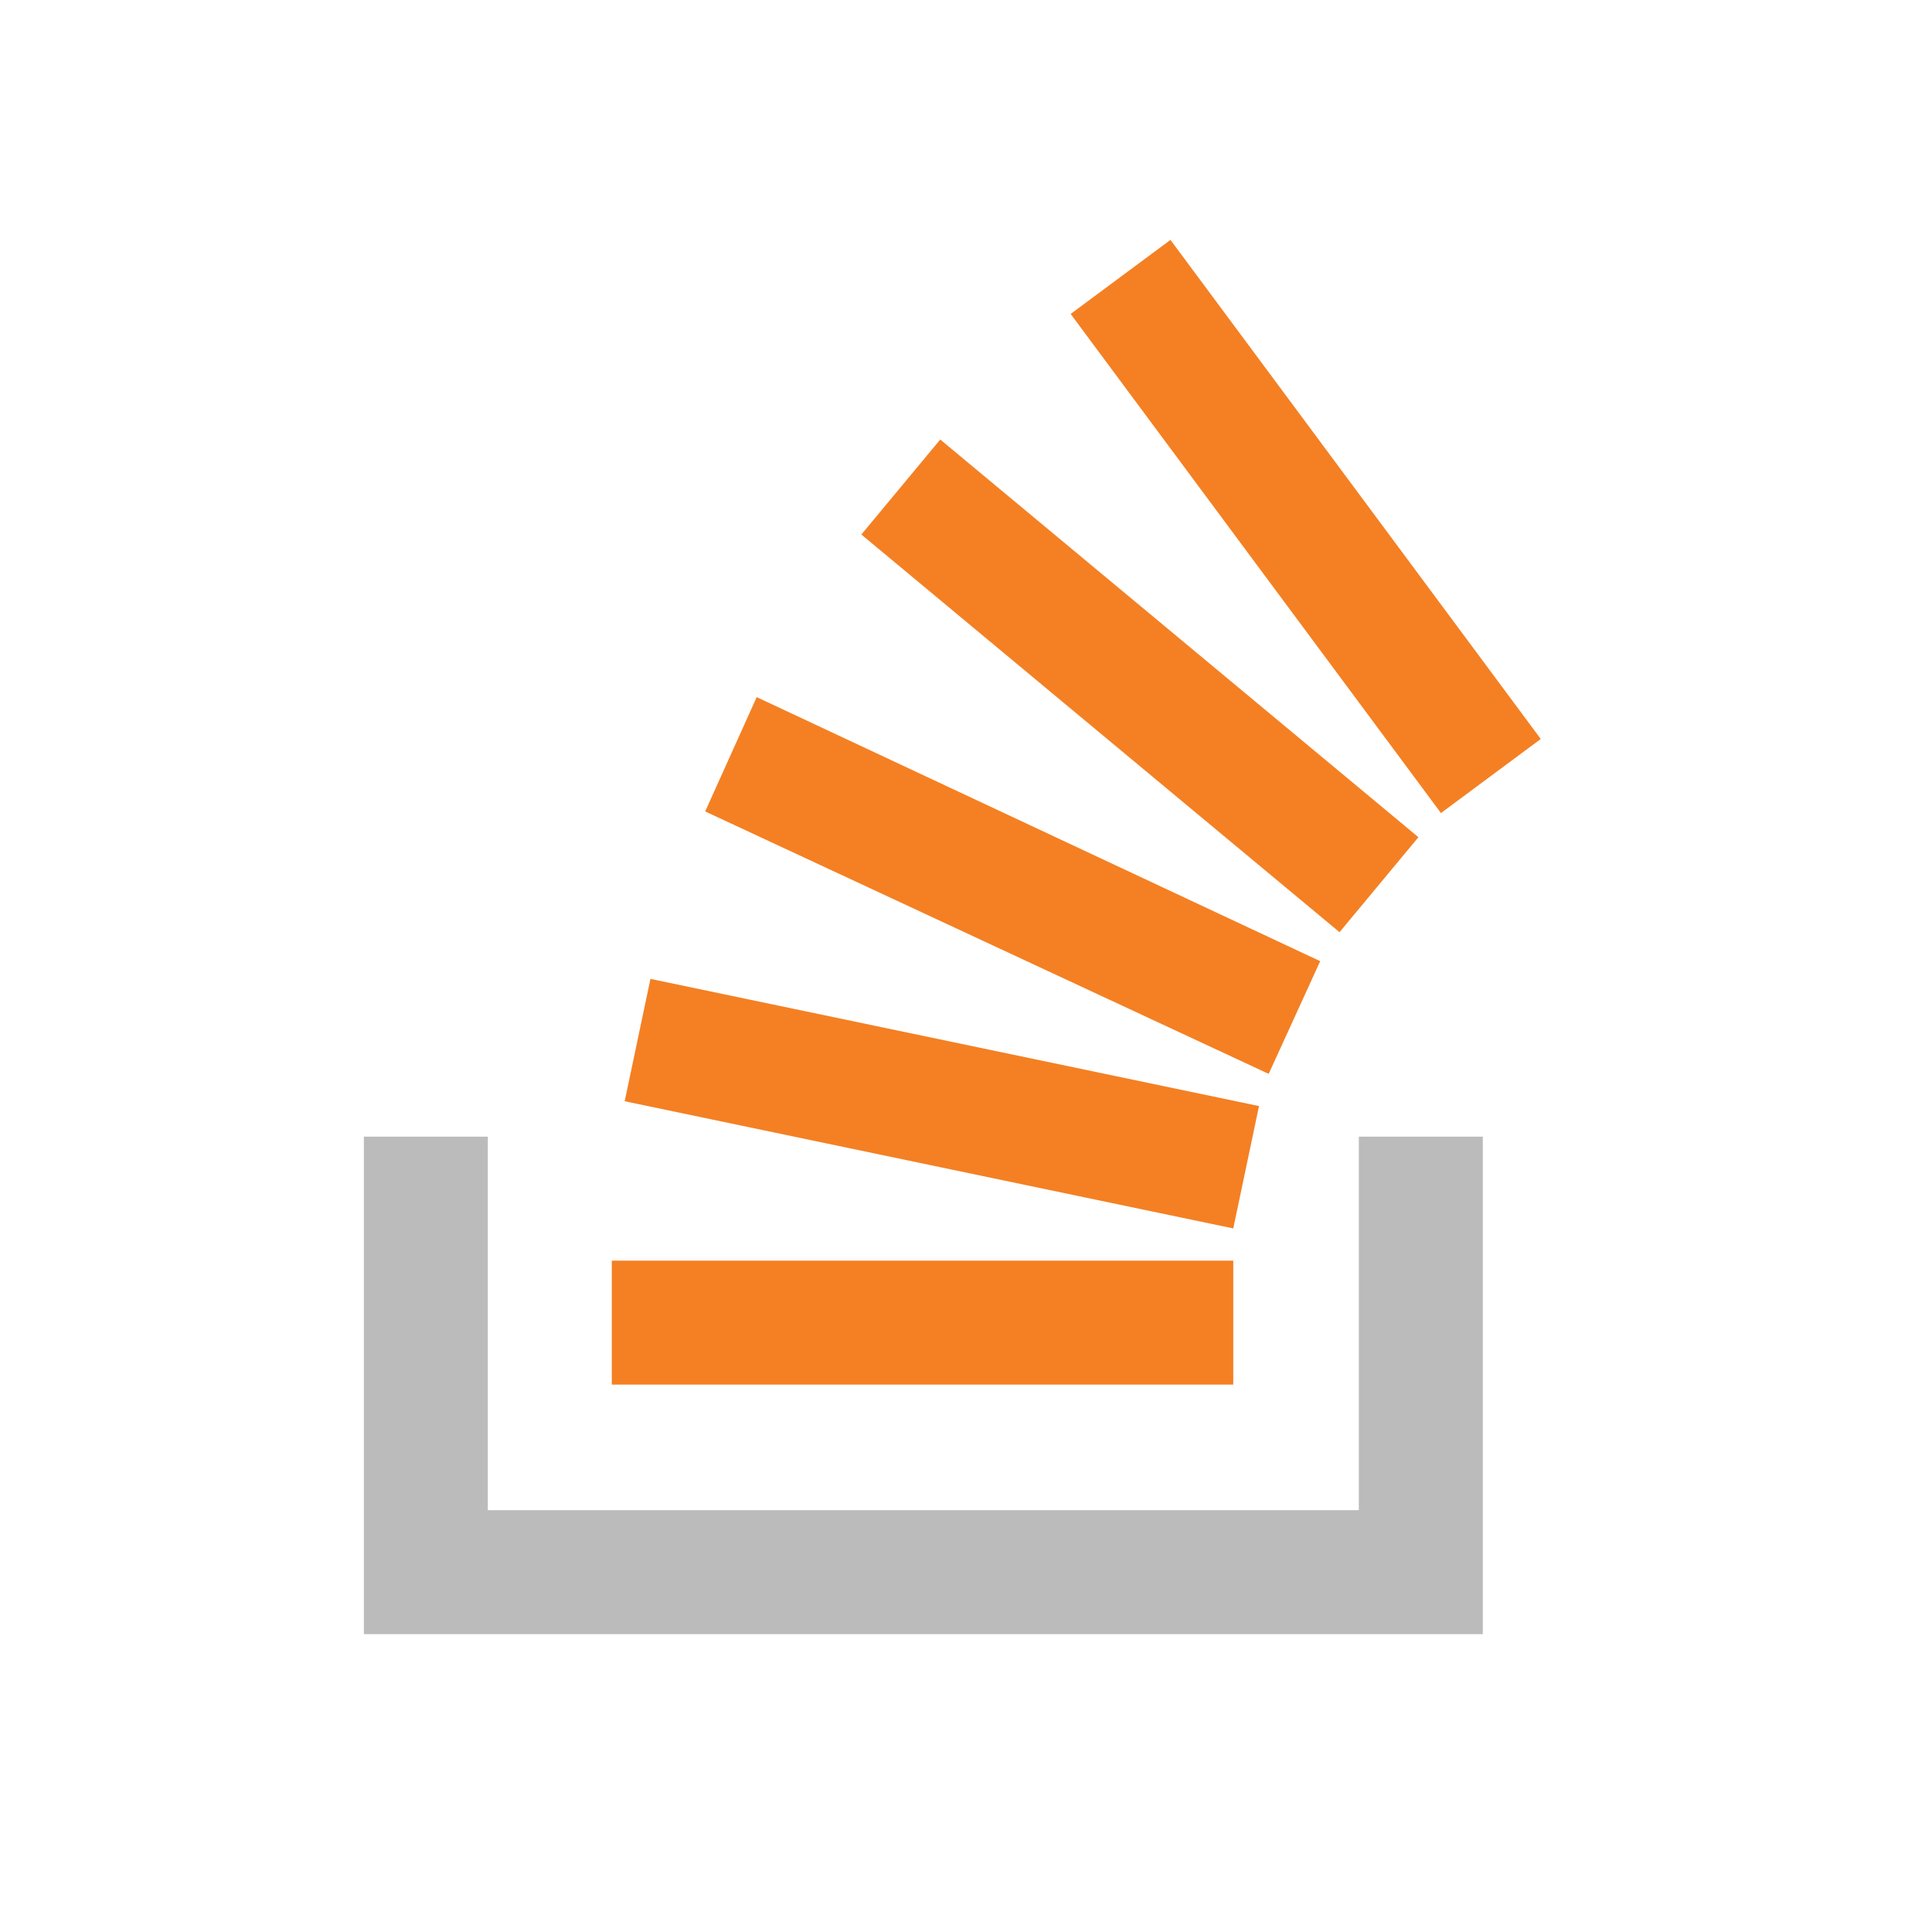
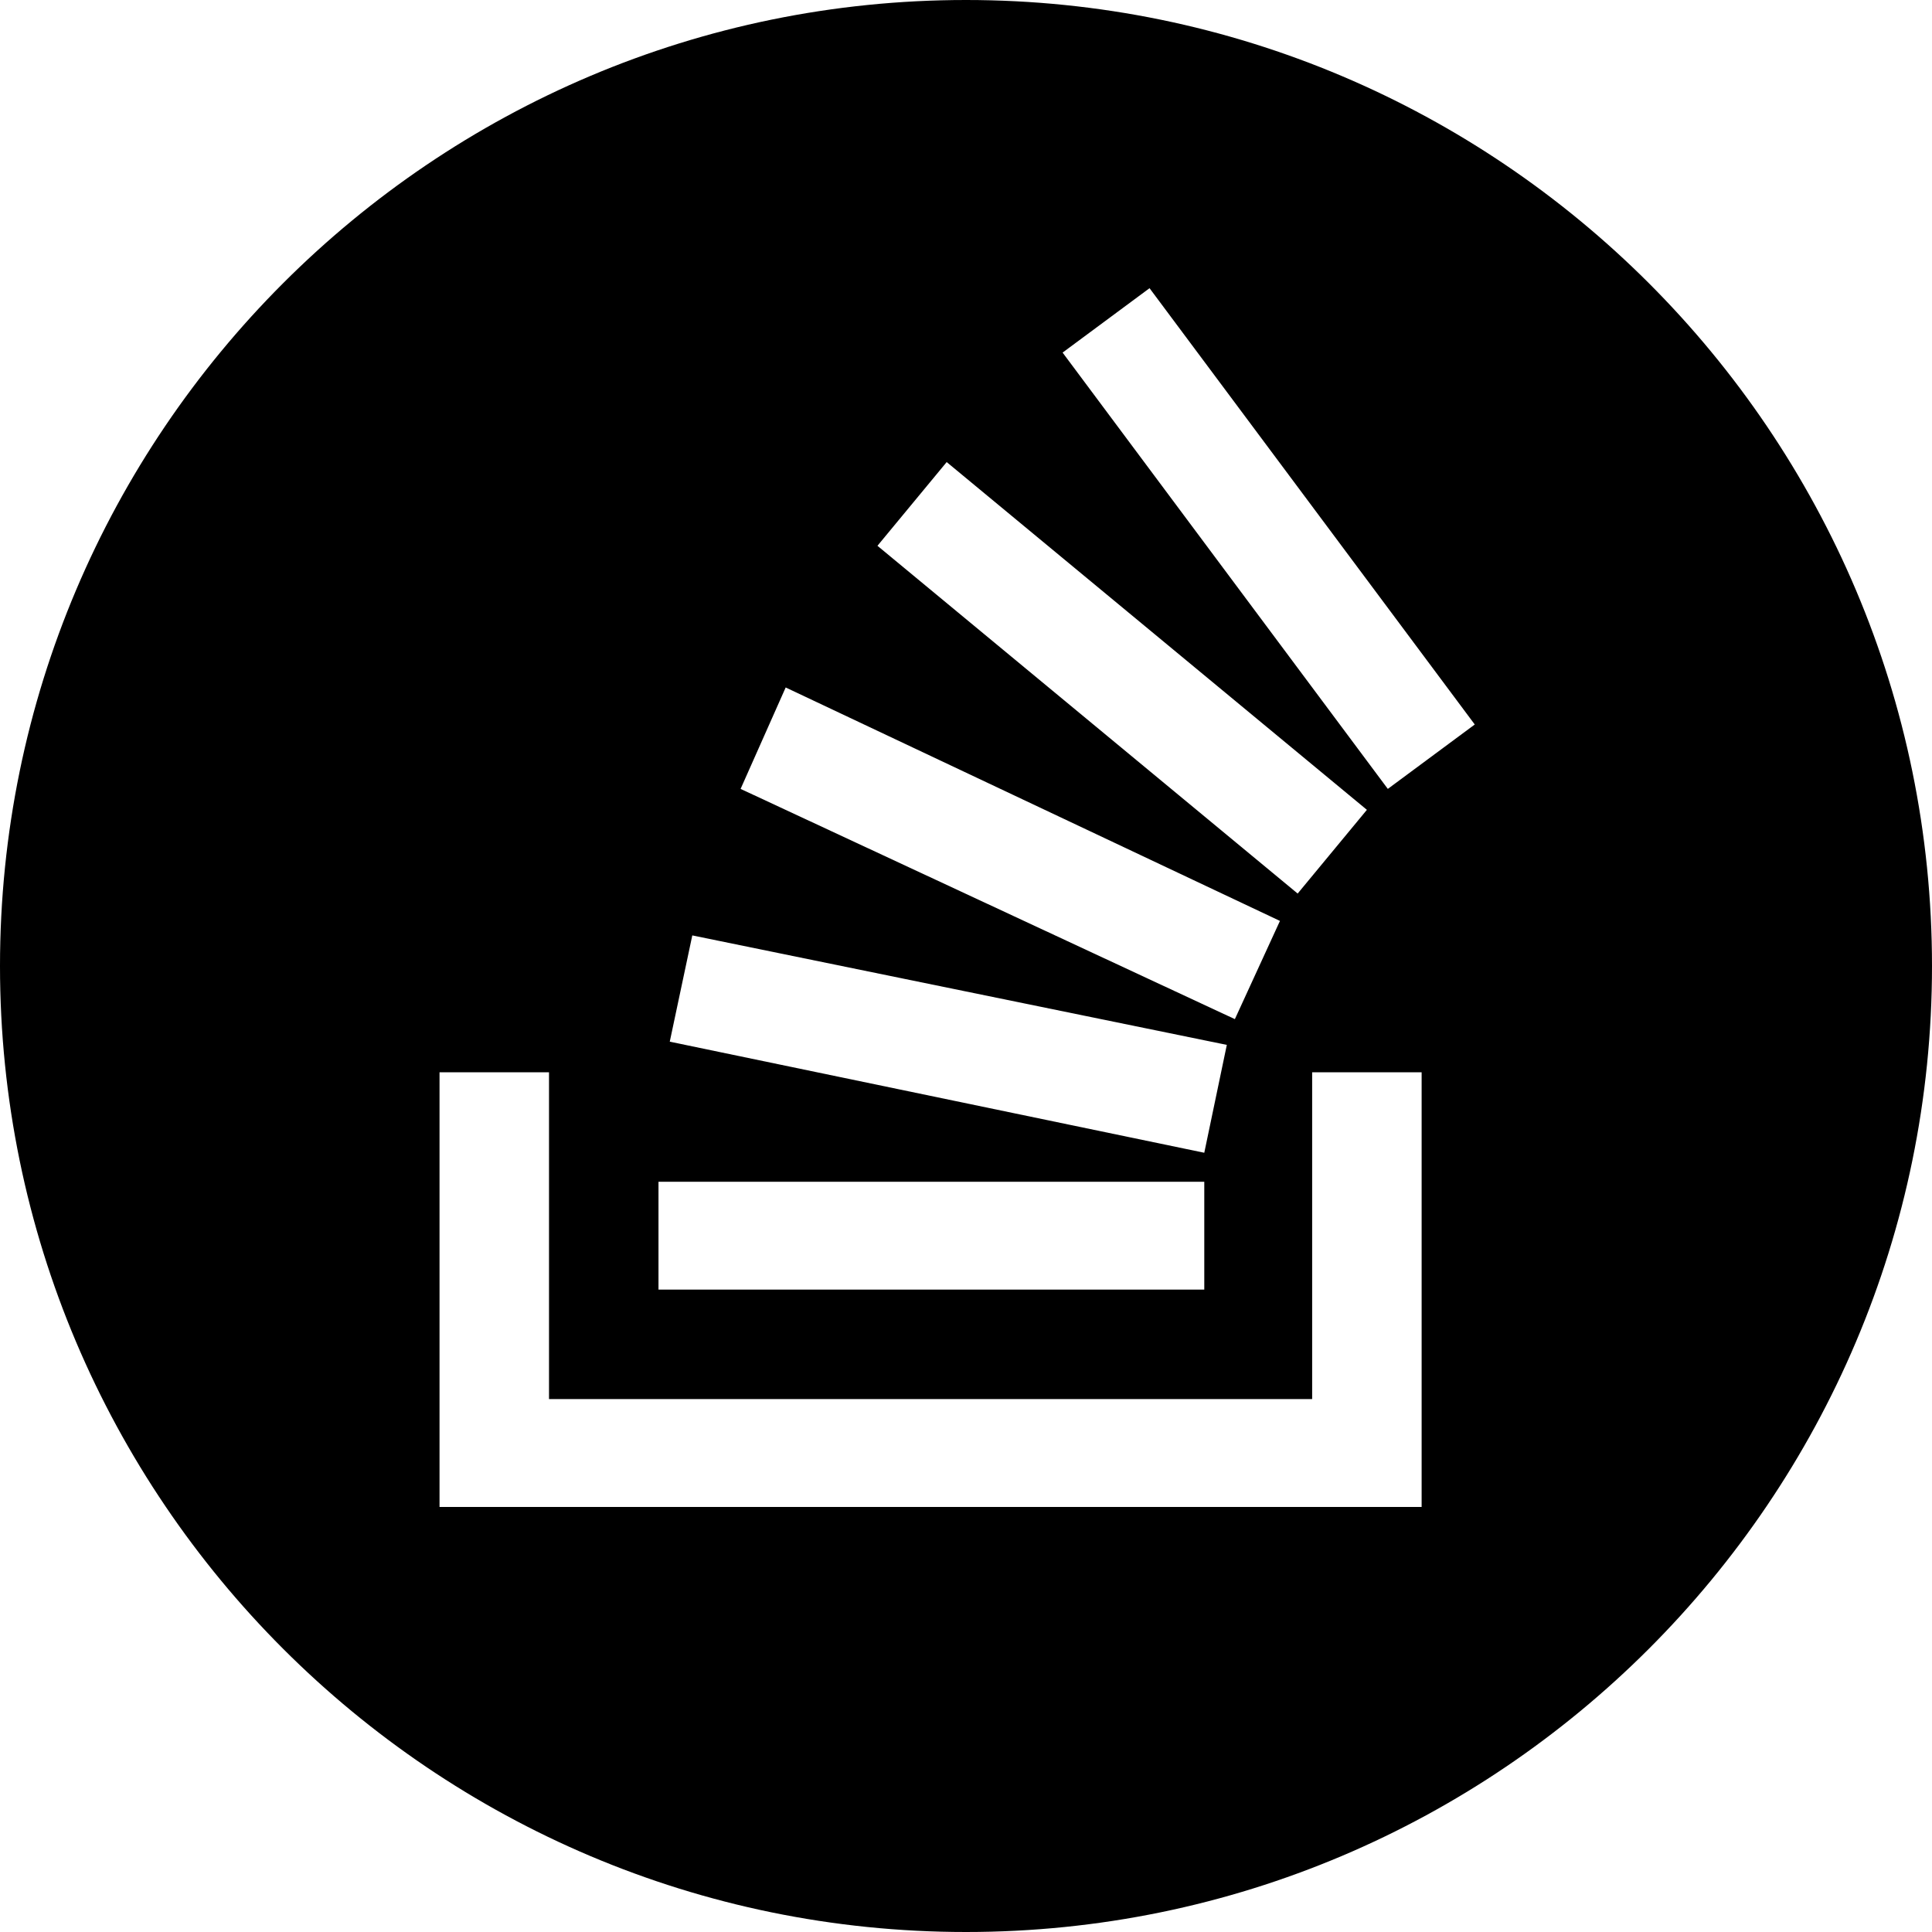
- <svg xmlns="http://www.w3.org/2000/svg" version="1.1" x="0px" y="0px" viewBox="0 0 120 120" style="enable-background:new 0 0 120 120;" xml:space="preserve">
+ <svg xmlns="http://www.w3.org/2000/svg" version="1.1" id="Layer_1" x="0px" y="0px" viewBox="0 0 120 120" style="enable-background:new 0 0 120 120;" xml:space="preserve">
  <style type="text/css">
- 	.st0{fill:#BCBBBB;}
- 	.st1{fill:#F48023;}
+ 	.st0{fill-rule:evenodd;clip-rule:evenodd;}
</style>
-   <polygon class="st0" points="84.4,93.8 84.4,70.6 92.1,70.6 92.1,101.5 22.6,101.5 22.6,70.6 30.3,70.6 30.3,93.8 " />
-   <path class="st1" d="M38.8,68.4l37.8,7.9l1.6-7.6l-37.8-7.9L38.8,68.4z M43.8,50.4l35,16.3l3.2-7l-35-16.4L43.8,50.4z M53.5,33.2  l29.7,24.7l4.9-5.9L58.4,27.3L53.5,33.2z M72.7,14.9l-6.2,4.6l23,31l6.2-4.6L72.7,14.9z M38,86h38.6v-7.7H38V86z" />
+   <g>
+     <path class="st0" d="M60,120C26.9,120,0,93.1,0,60S26.9,0,60,0s60,26.9,60,60S93.1,120,60,120z M34.1,66.6h-6.8v27h61v-27h-6.8   v20.3H34.1V66.6z M40.9,80.1h33.9v-6.7H40.9V80.1z M41.6,64.7l33.2,6.9l1.4-6.7L43,58.1L41.6,64.7z M46,49l30.7,14.3l2.8-6.1   L48.8,42.7L46,49z M58.8,28.7l-4.3,5.2l26.1,21.6l4.3-5.2L58.8,28.7z M71.4,17.9l-5.4,4l20.2,27.1l5.4-4L71.4,17.9z" />
+   </g>
</svg>
